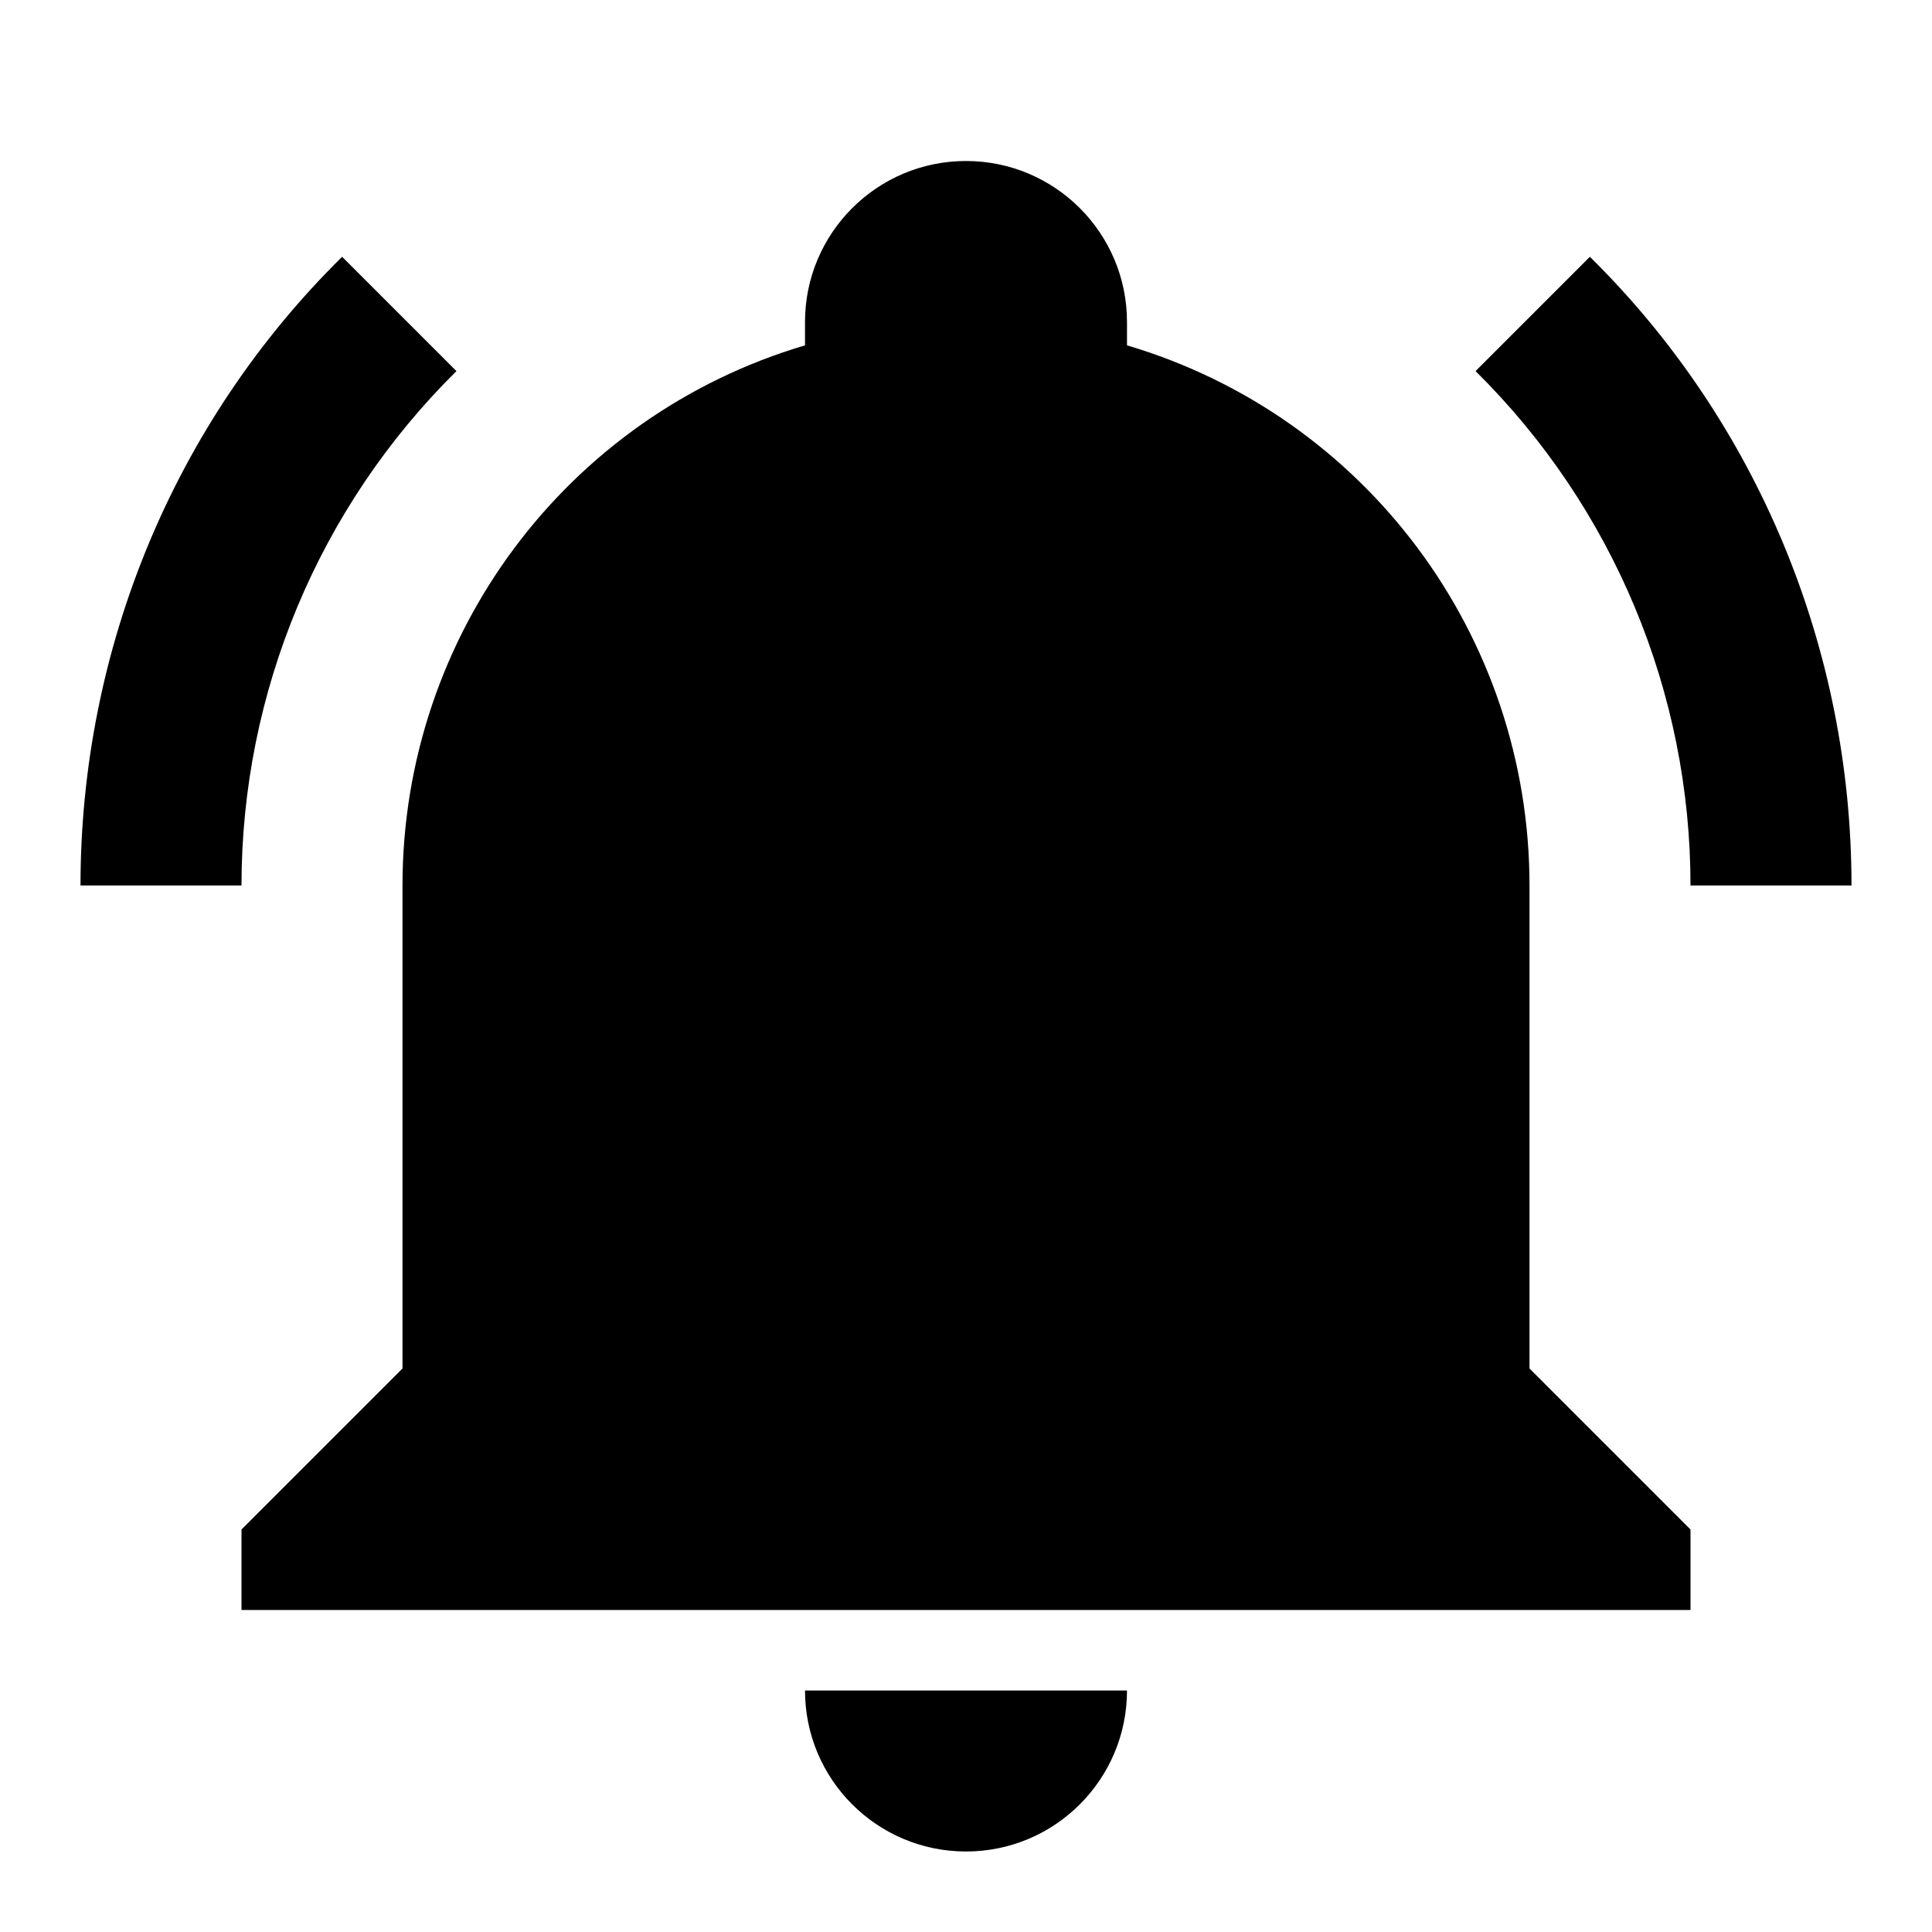
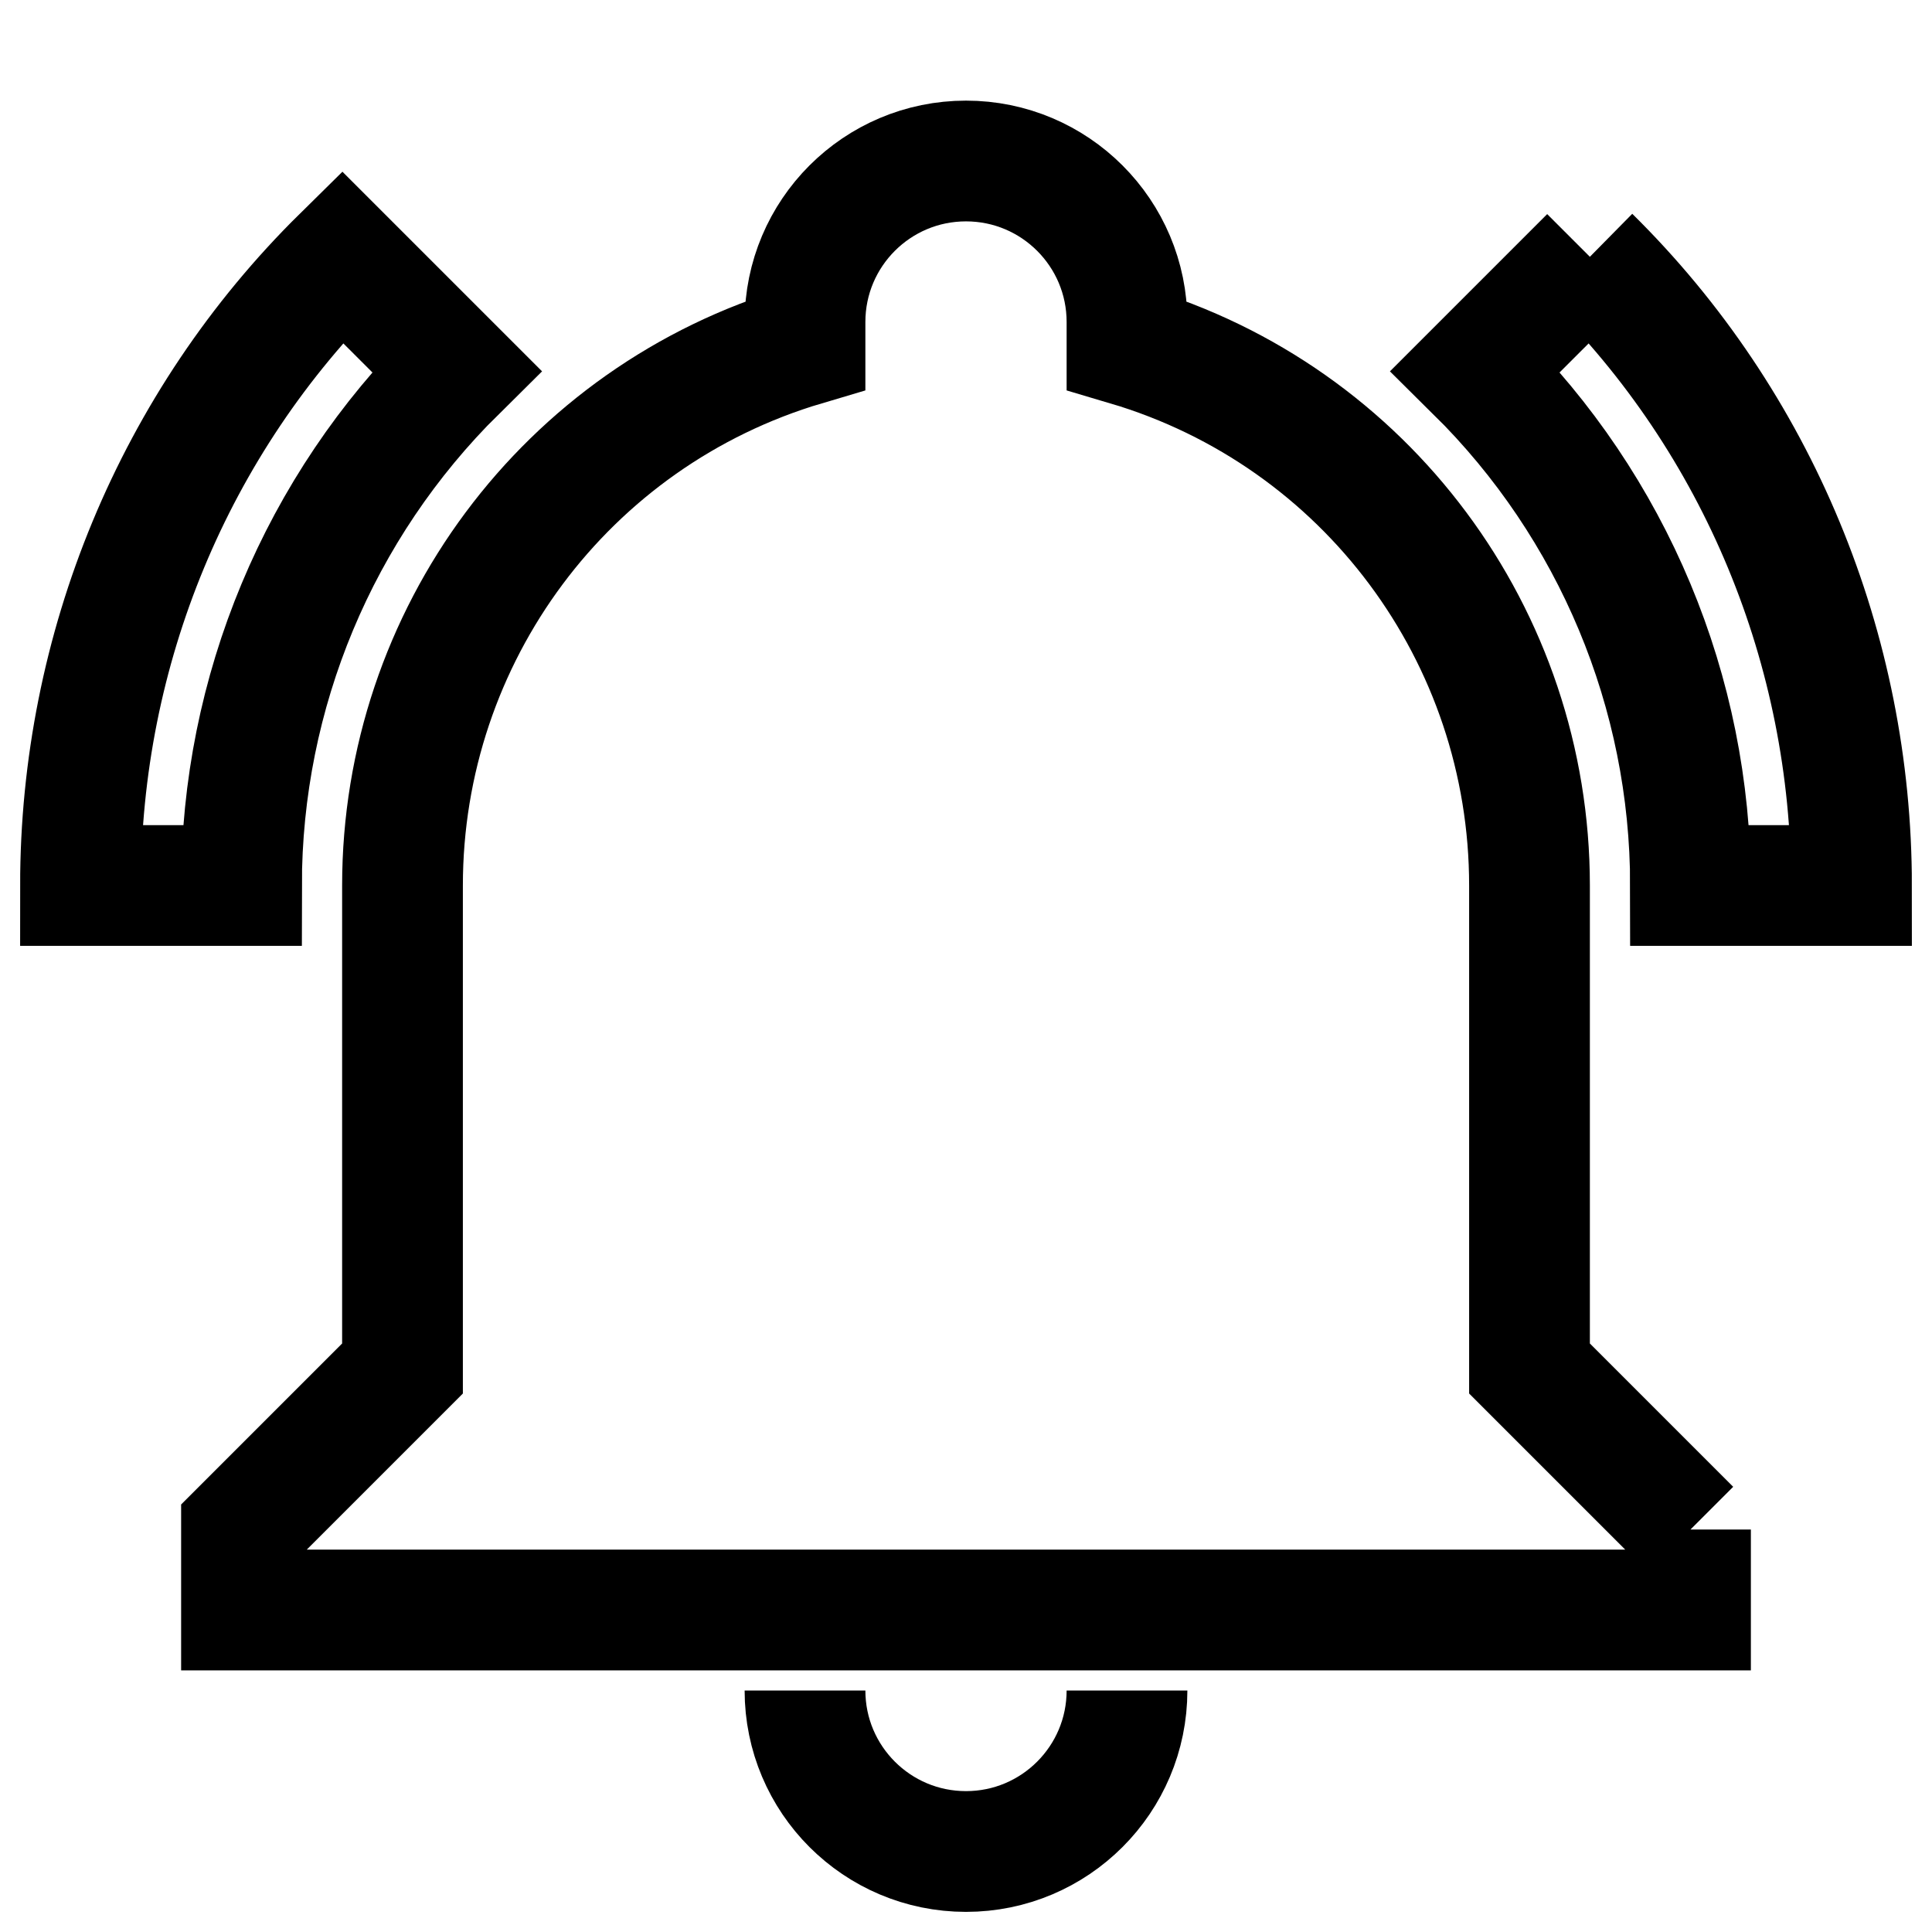
<svg xmlns="http://www.w3.org/2000/svg" viewBox="0 0 24 24">
-   <path d="M21,19V20H3V19L5,17V11C5,7.9 7.03,5.17 10,4.29C10,4.19 10,4.1 10,4A2,2 0 0,1 12,2A2,2 0 0,1 14,4C14,4.1 14,4.19 14,4.29C16.97,5.17 19,7.9 19,11V17L21,19M14,21A2,2 0 0,1 12,23A2,2 0 0,1 10,21M19.75,3.19L18.33,4.61C20.04,6.3 21,8.6 21,11H23C23,8.07 21.84,5.25 19.75,3.19M1,11H3C3,8.6 3.96,6.3 5.67,4.61L4.25,3.19C2.16,5.25 1,8.07 1,11Z" />
+   <path d="M21,19V20H3V19L5,17V11C5,7.9 7.03,5.17 10,4.29C10,4.19 10,4.1 10,4A2,2 0 0,1 12,2A2,2 0 0,1 14,4C14,4.1 14,4.19 14,4.29C16.97,5.17 19,7.9 19,11V17L21,19M14,21A2,2 0 0,1 12,23A2,2 0 0,1 10,21M19.75,3.19L18.33,4.61C20.04,6.3 21,8.6 21,11H23C23,8.07 21.84,5.25 19.75,3.19M1,11H3C3,8.6 3.96,6.3 5.67,4.61L4.25,3.19C2.16,5.25 1,8.07 1,11Z" style="fill: none; stroke-width:1.5; stroke:#000000" />
</svg>
